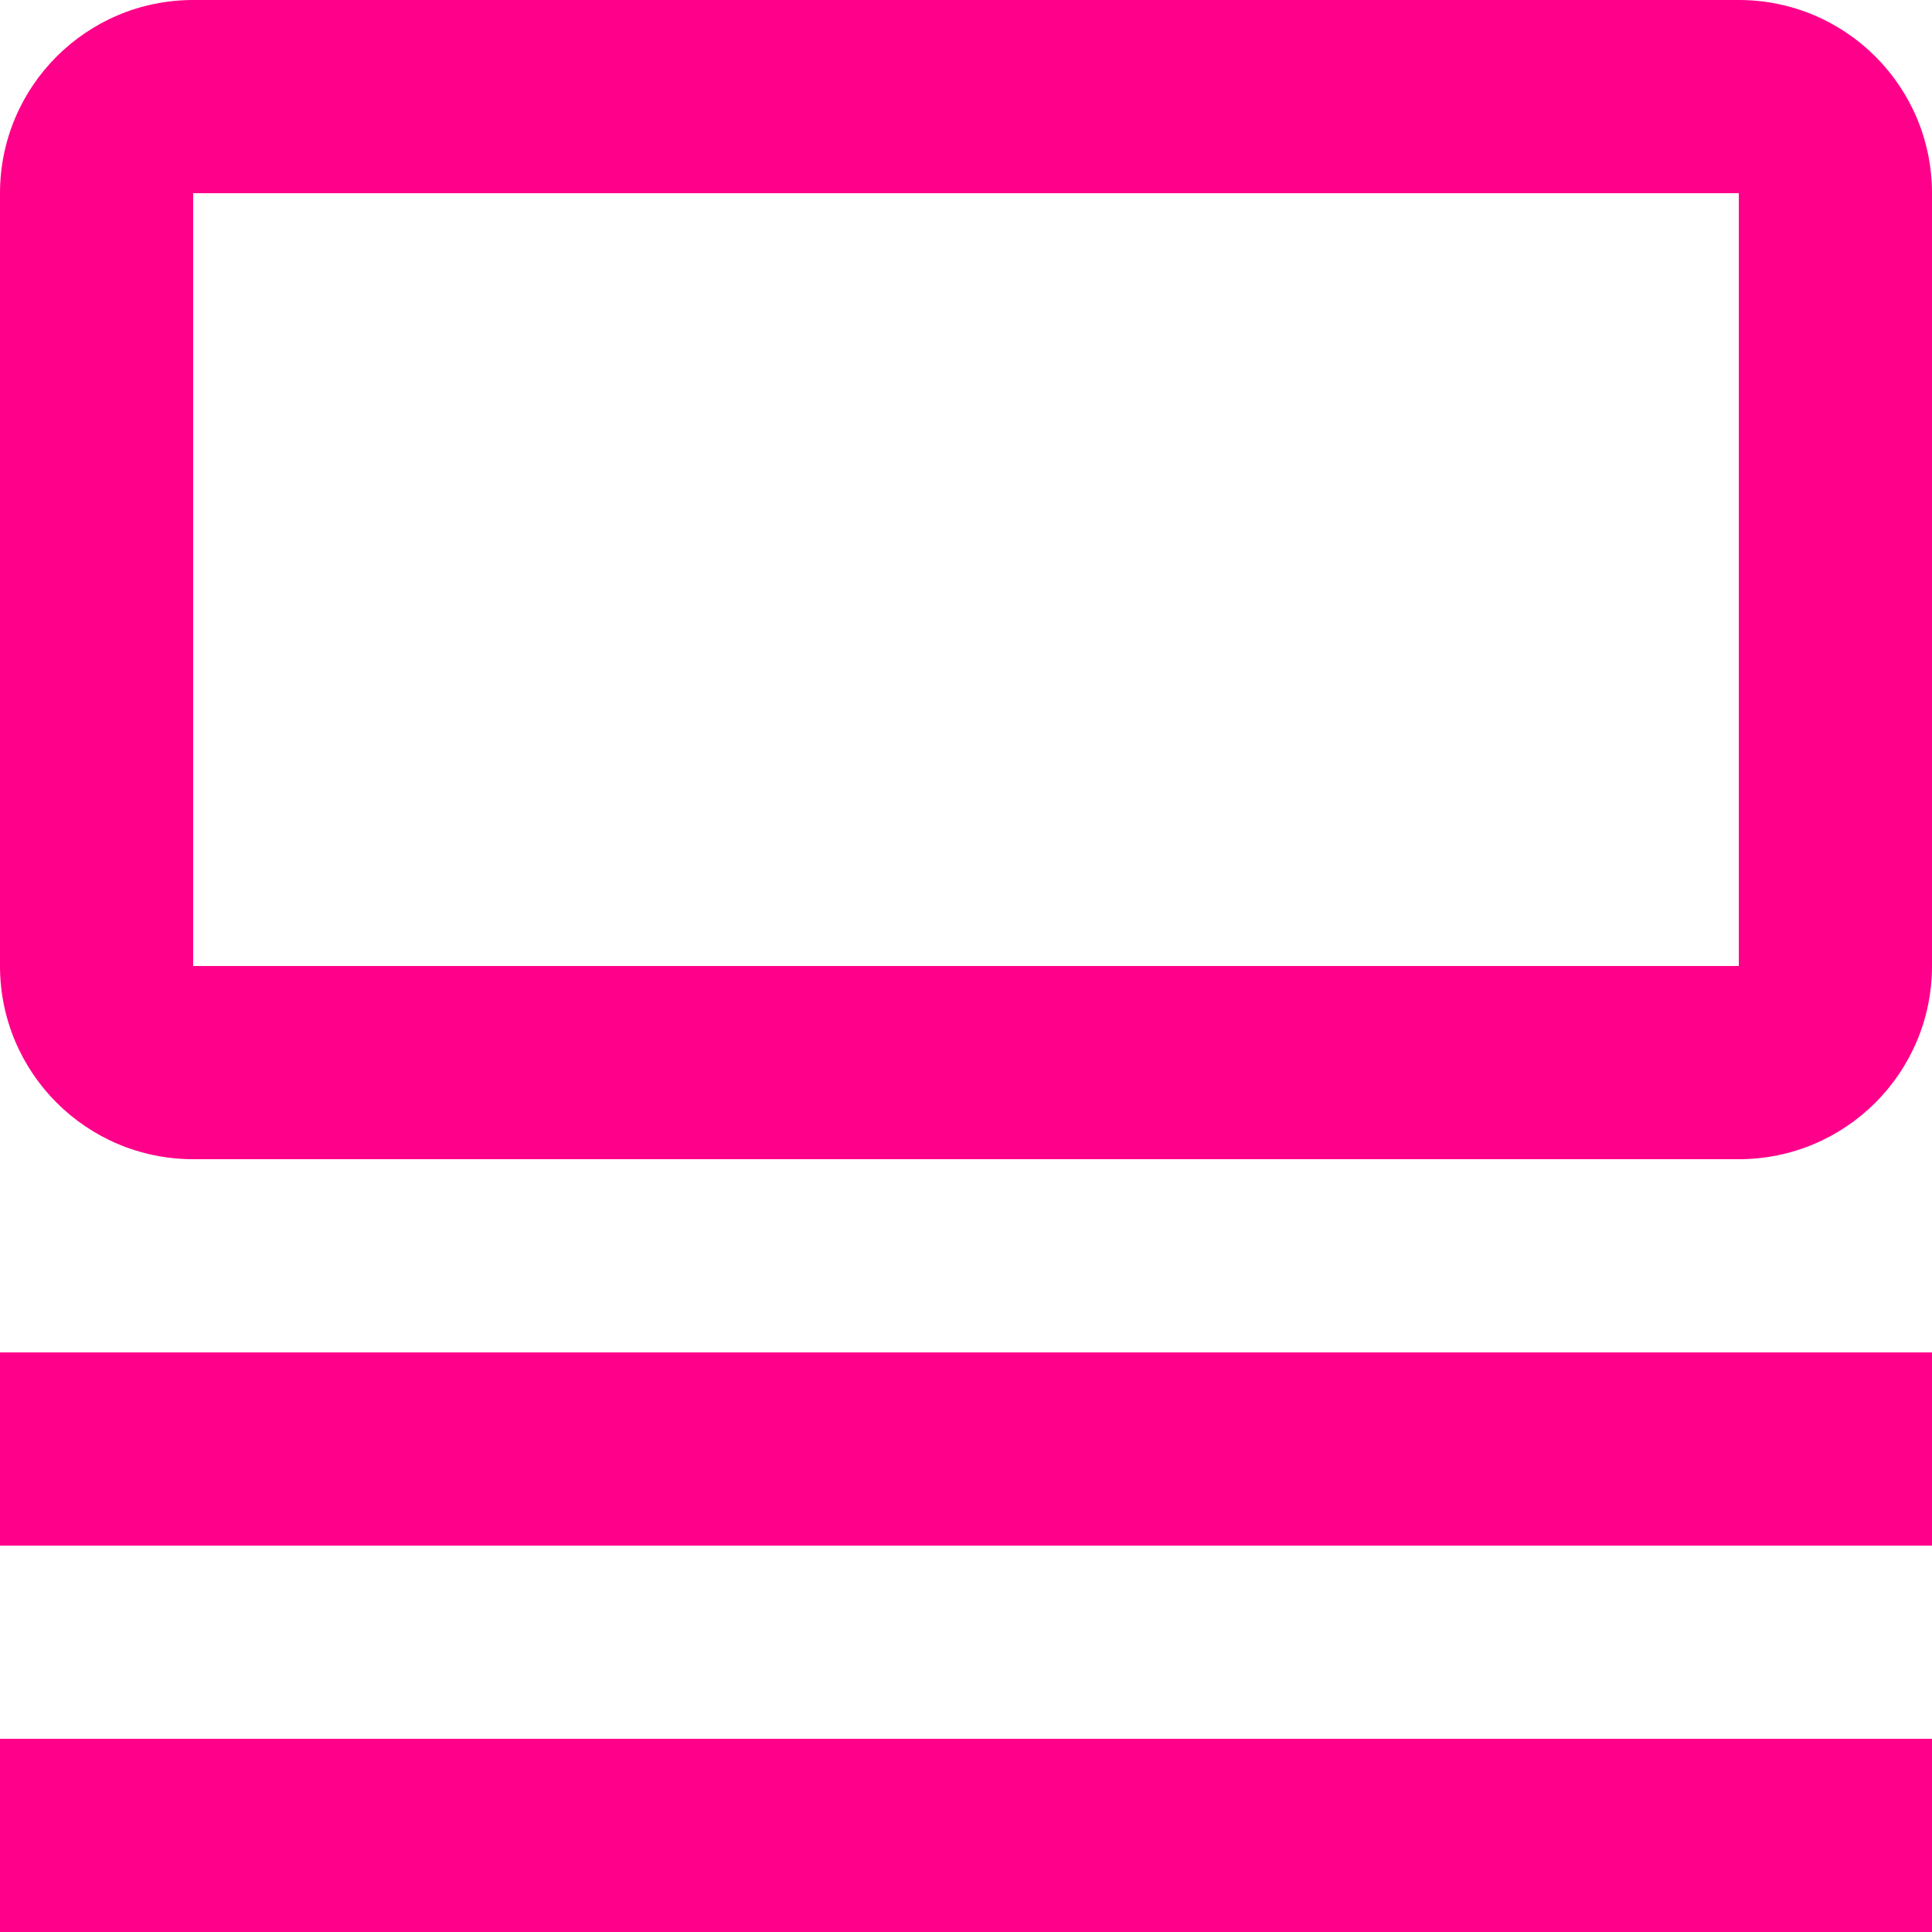
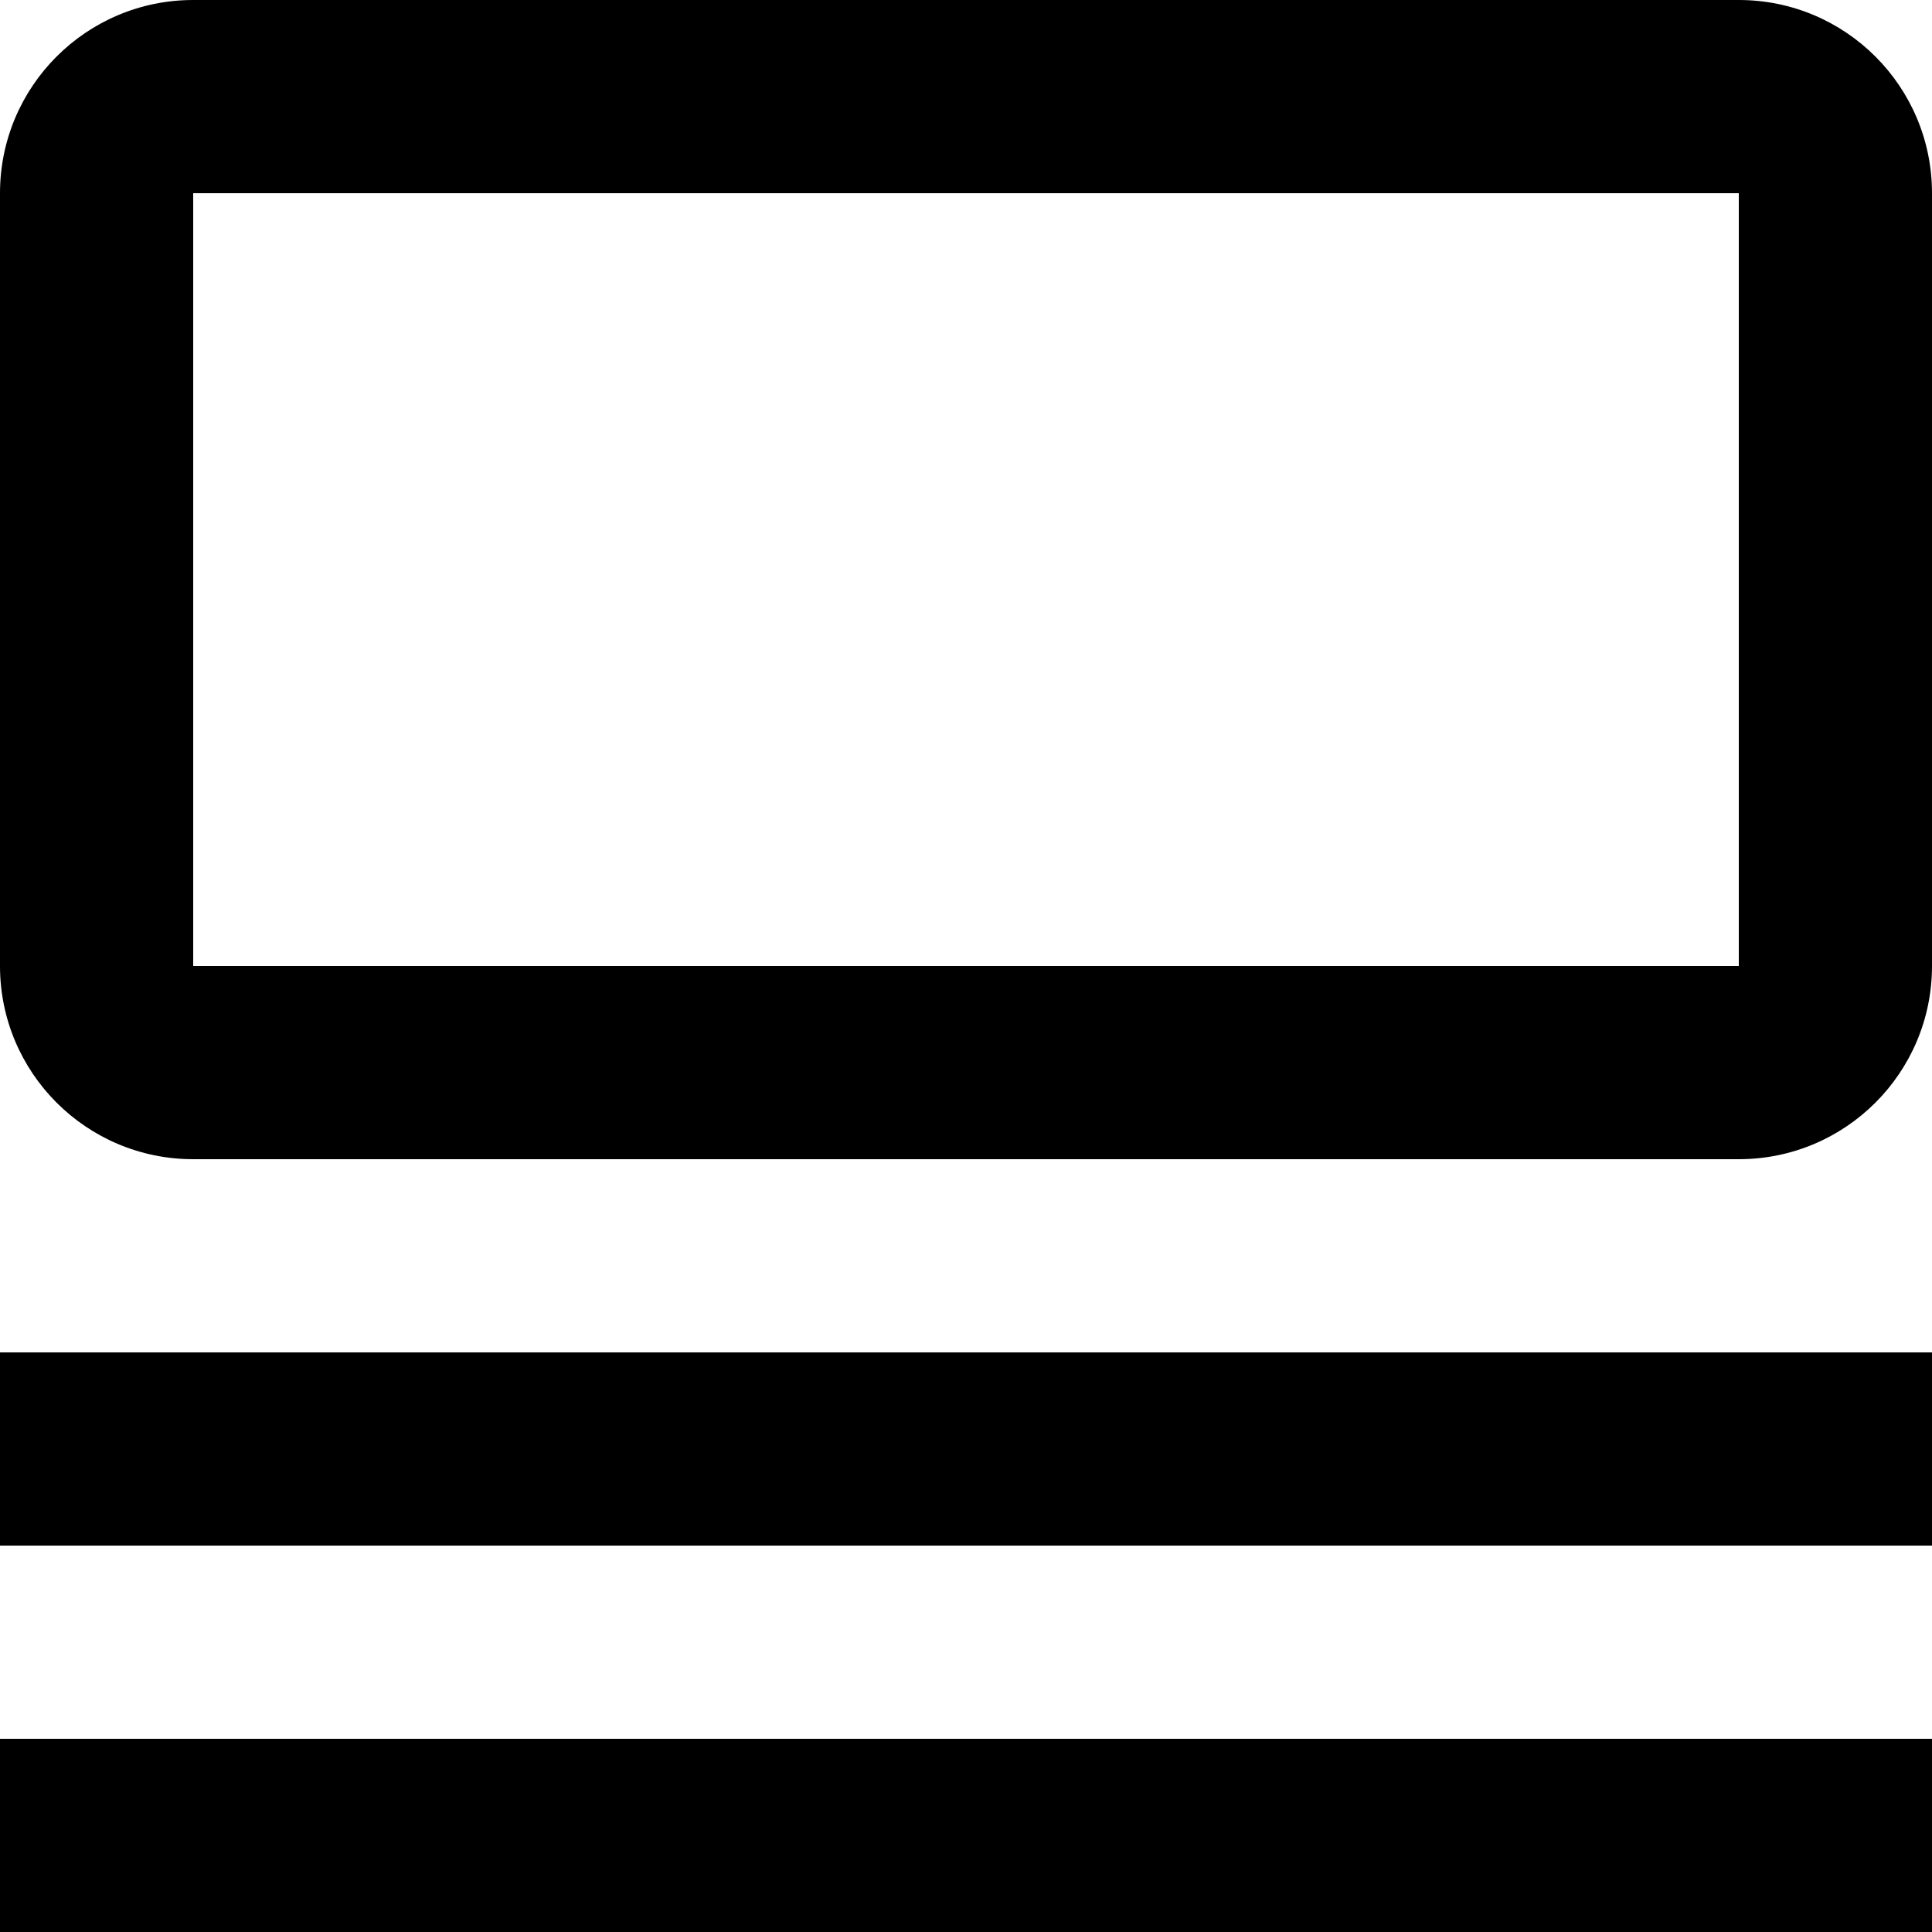
<svg xmlns="http://www.w3.org/2000/svg" width="20" height="20" viewBox="0 0 20 20" fill="none">
-   <path fill-rule="evenodd" clip-rule="evenodd" d="M18 0H2C0.895 0 0 0.895 0 2V10C0 11.105 0.895 12 2 12H18C19.105 12 20 11.105 20 10V2C20 0.895 19.105 0 18 0ZM2 10V2H18V10H2ZM20 14V16H0V14H20ZM20 20V18H0V20H20Z" fill="#FF008A" />
+   <path fill-rule="evenodd" clip-rule="evenodd" d="M18 0H2C0.895 0 0 0.895 0 2V10C0 11.105 0.895 12 2 12H18C19.105 12 20 11.105 20 10V2C20 0.895 19.105 0 18 0ZM2 10V2H18V10H2ZM20 14V16H0V14H20ZM20 20V18H0V20H20Z" fill="currentColor" />
</svg>
